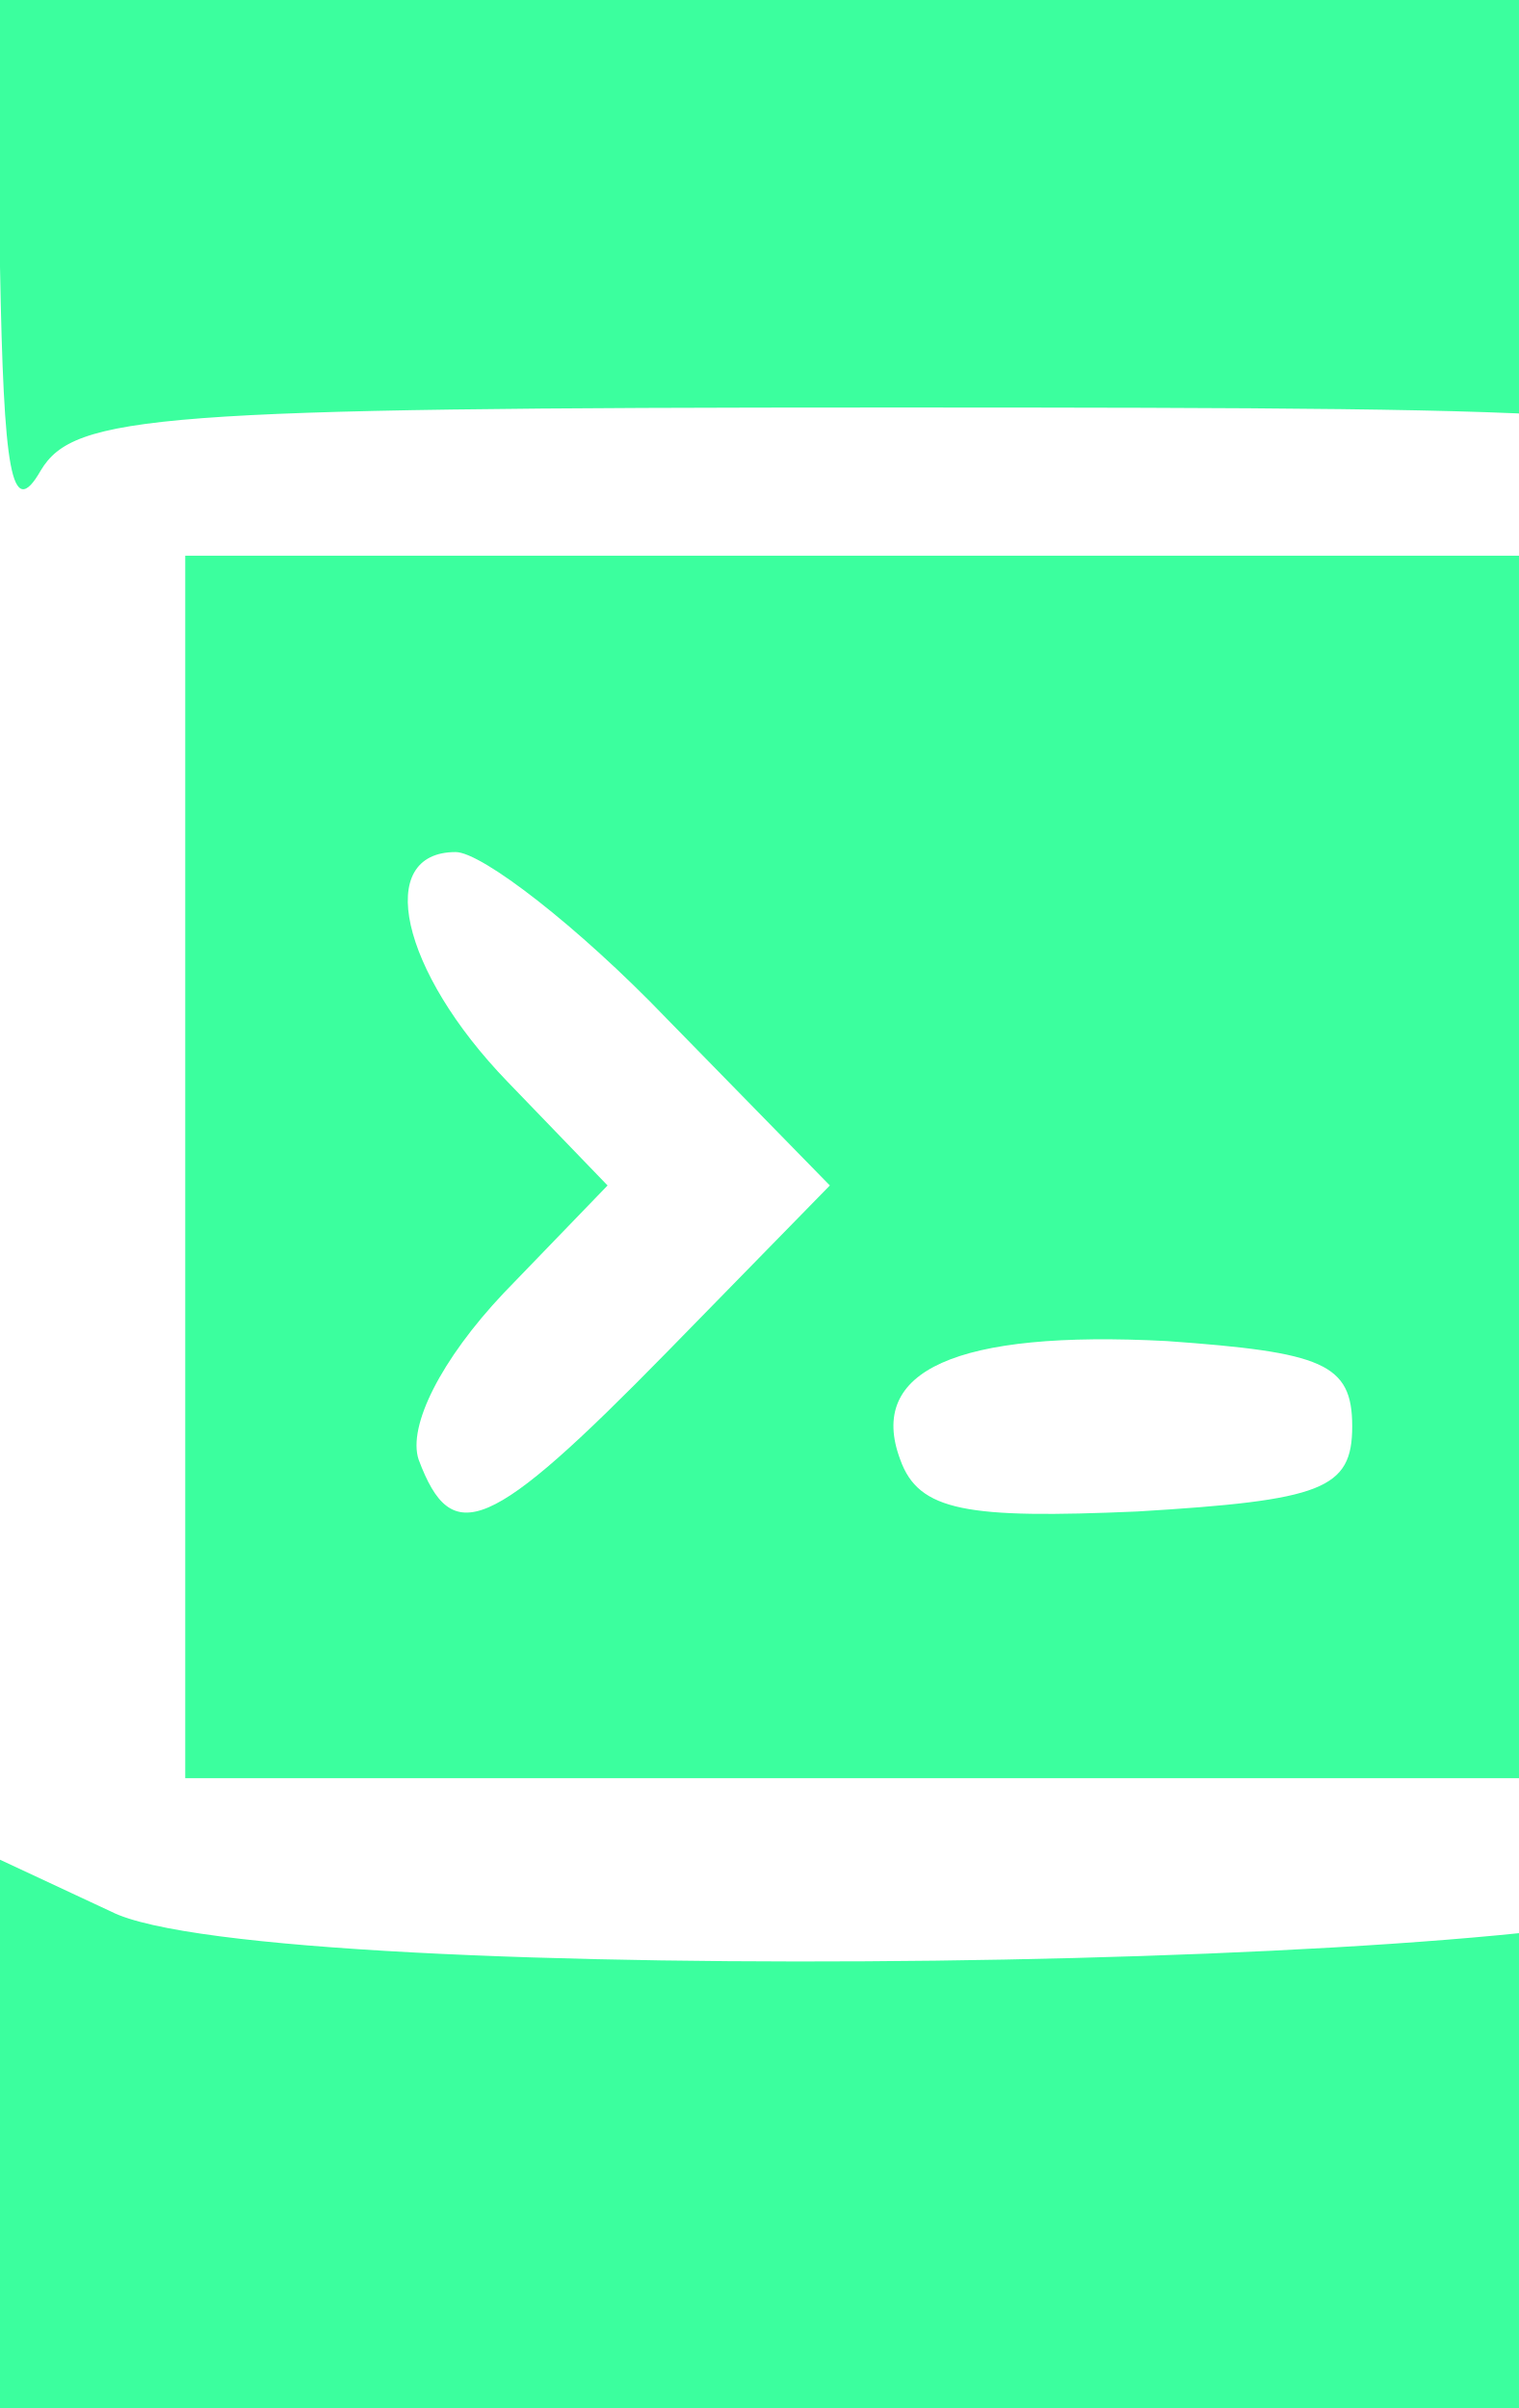
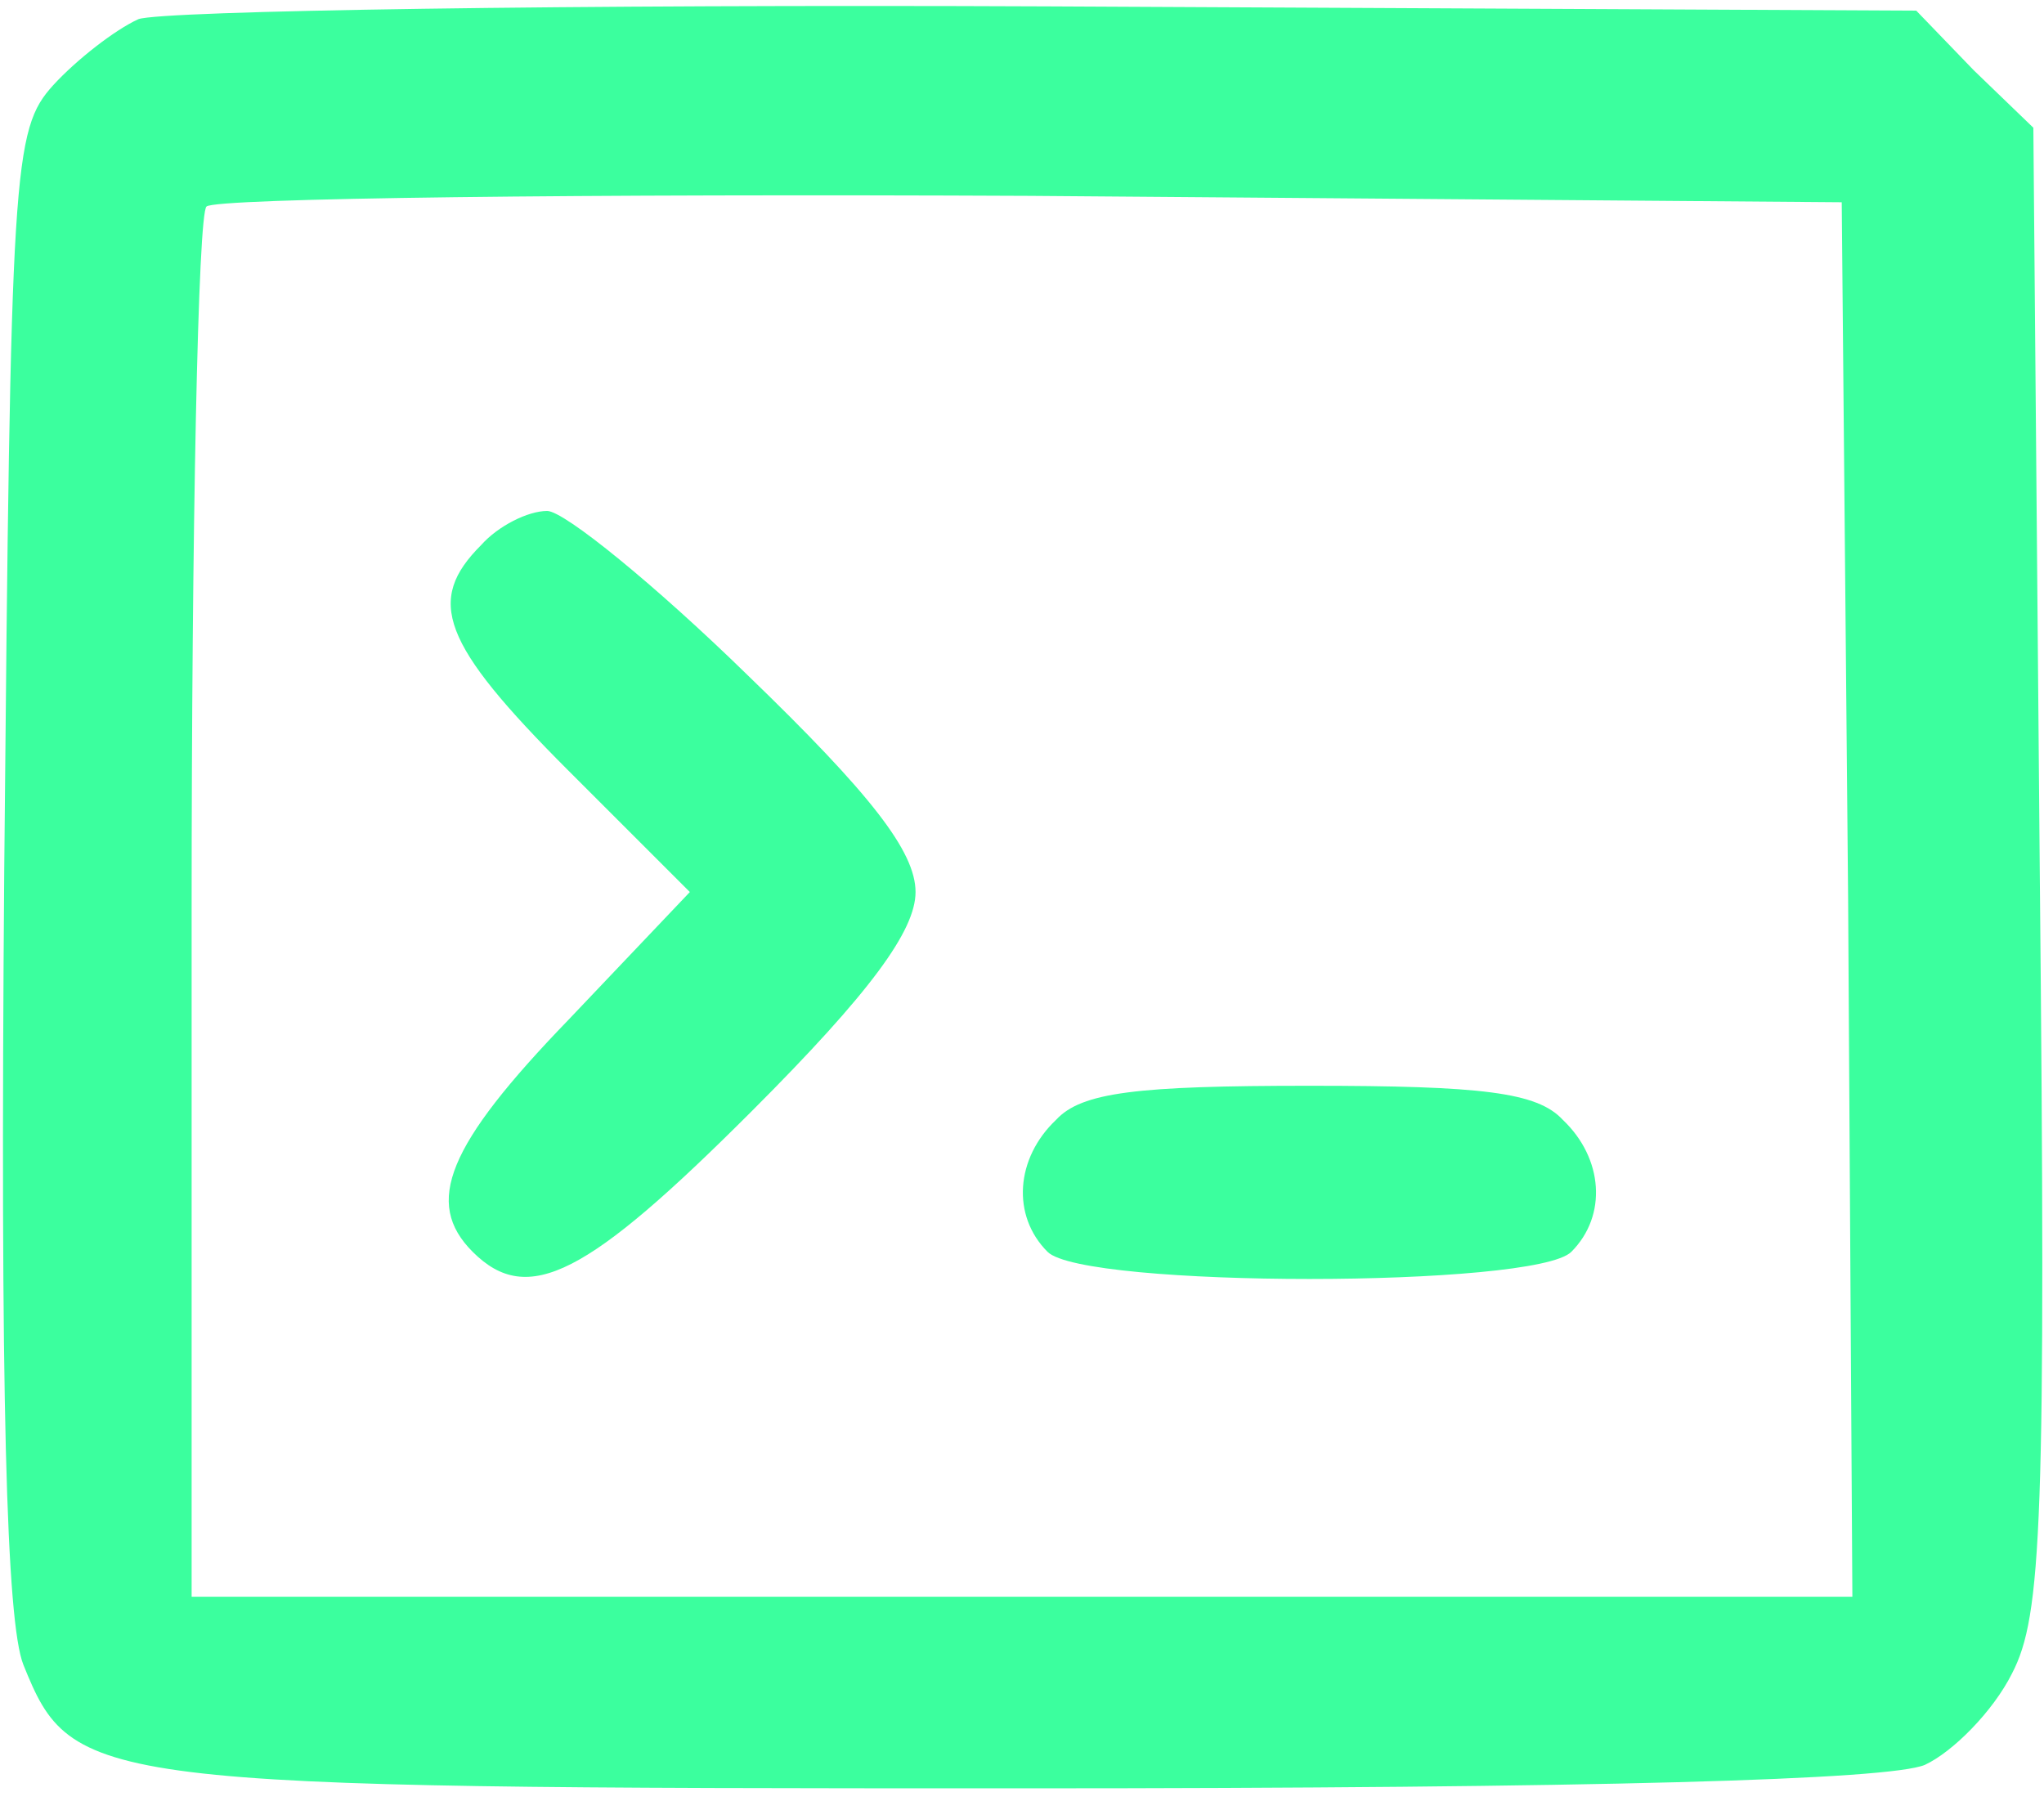
- <svg xmlns="http://www.w3.org/2000/svg" viewBox="0 0 41 65" preserveAspectRatio="xMidYMid meet">
-   <g transform="translate(0,65) scale(0.1,-0.1)" fill="#3bff9e">
-     <path d="M0 578 c1 -55 3 -69 11 -55 9 15 31 17 229 17 207 0 220 -1 230 -19 6 -12 10 -93 10 -194 0 -150 -2 -176 -17 -188 -25 -21 -392 -26 -433 -5 l-30 14 0 -74 0 -74 245 0 245 0 0 325 0 325 -245 0 -245 0 0 -72z M50 335 l0 -165 190 0 190 0 0 165 0 165 -190 0 -190 0 0 -165z m130 40 l44 -45 -44 -45 c-48 -49 -58 -53 -67 -29 -3 9 6 27 23 45 l28 29 -27 28 c-29 30 -36 62 -14 62 7 0 33 -20 57 -45z m185 -110 c0 -17 -8 -20 -58 -23 -46 -2 -59 0 -64 14 -9 24 15 35 72 32 42 -3 50 -6 50 -23z" />
+ <svg xmlns="http://www.w3.org/2000/svg" viewBox="0 0 96 85" preserveAspectRatio="xMidYMid meet">
+   <g transform="translate(0,85) scale(0.1,-0.1)" fill="#3bff9e">
+     <path d="M65 841 c-11 -5 -29 -19 -40 -31 -19 -21 -20 -38 -23 -368 -2 -249 1 -354 9 -374 23 -57 31 -58 468 -58 273 0 408 4 425 11 13 6 32 25 41 43 14 27 16 70 13 378 l-3 348 -28 27 -27 28 -408 2 c-224 1 -416 -2 -427 -6z m803 -413 l2 -328 -390 0 -390 0 0 323 c0 178 3 327 7 330 4 4 178 6 387 5 l381 -3 3 -327z M226 594 c-26 -26 -19 -46 41 -106 l57 -57 -57 -60 c-57 -59 -68 -86 -45 -109 26 -26 54 -11 131 66 56 56 77 85 77 103 0 19 -21 46 -79 102 -43 42 -86 77 -94 77 -9 0 -23 -7 -31 -16z M496 324 c-19 -18 -21 -45 -4 -62 17 -17 229 -17 246 0 17 17 15 44 -4 62 -12 13 -38 16 -119 16 -81 0 -107 -3 -119 -16z" />
  </g>
</svg>
